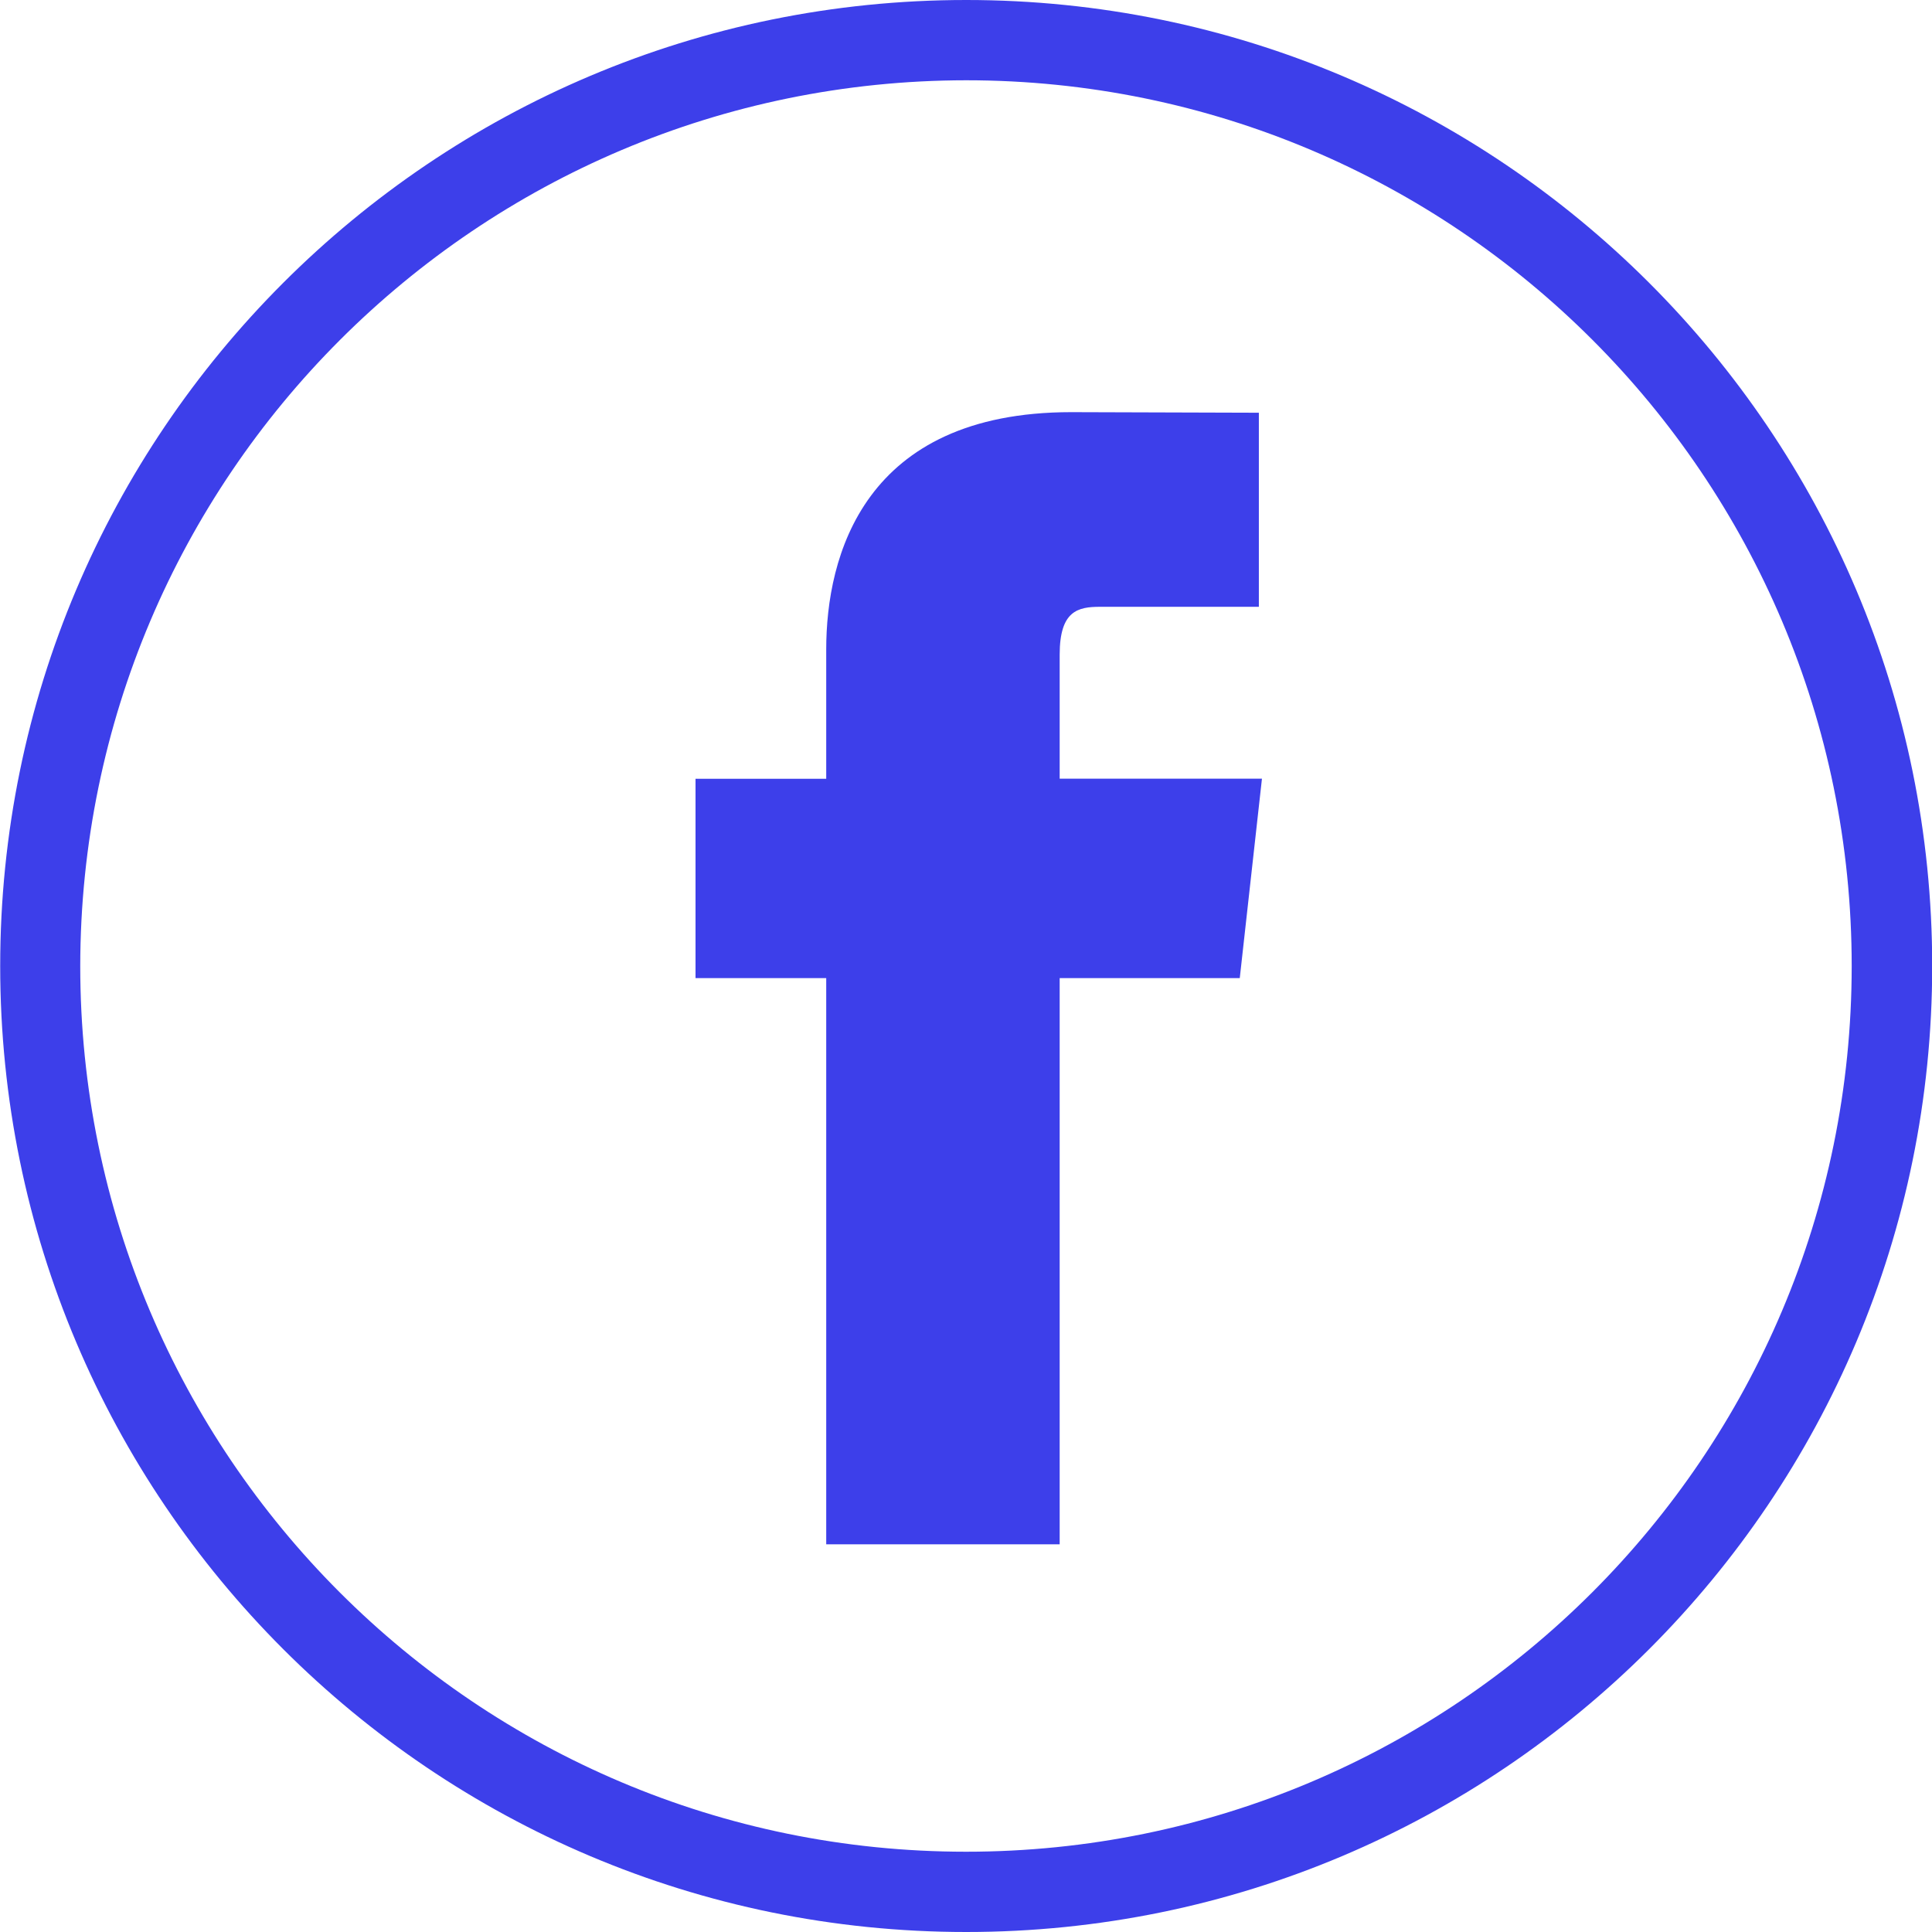
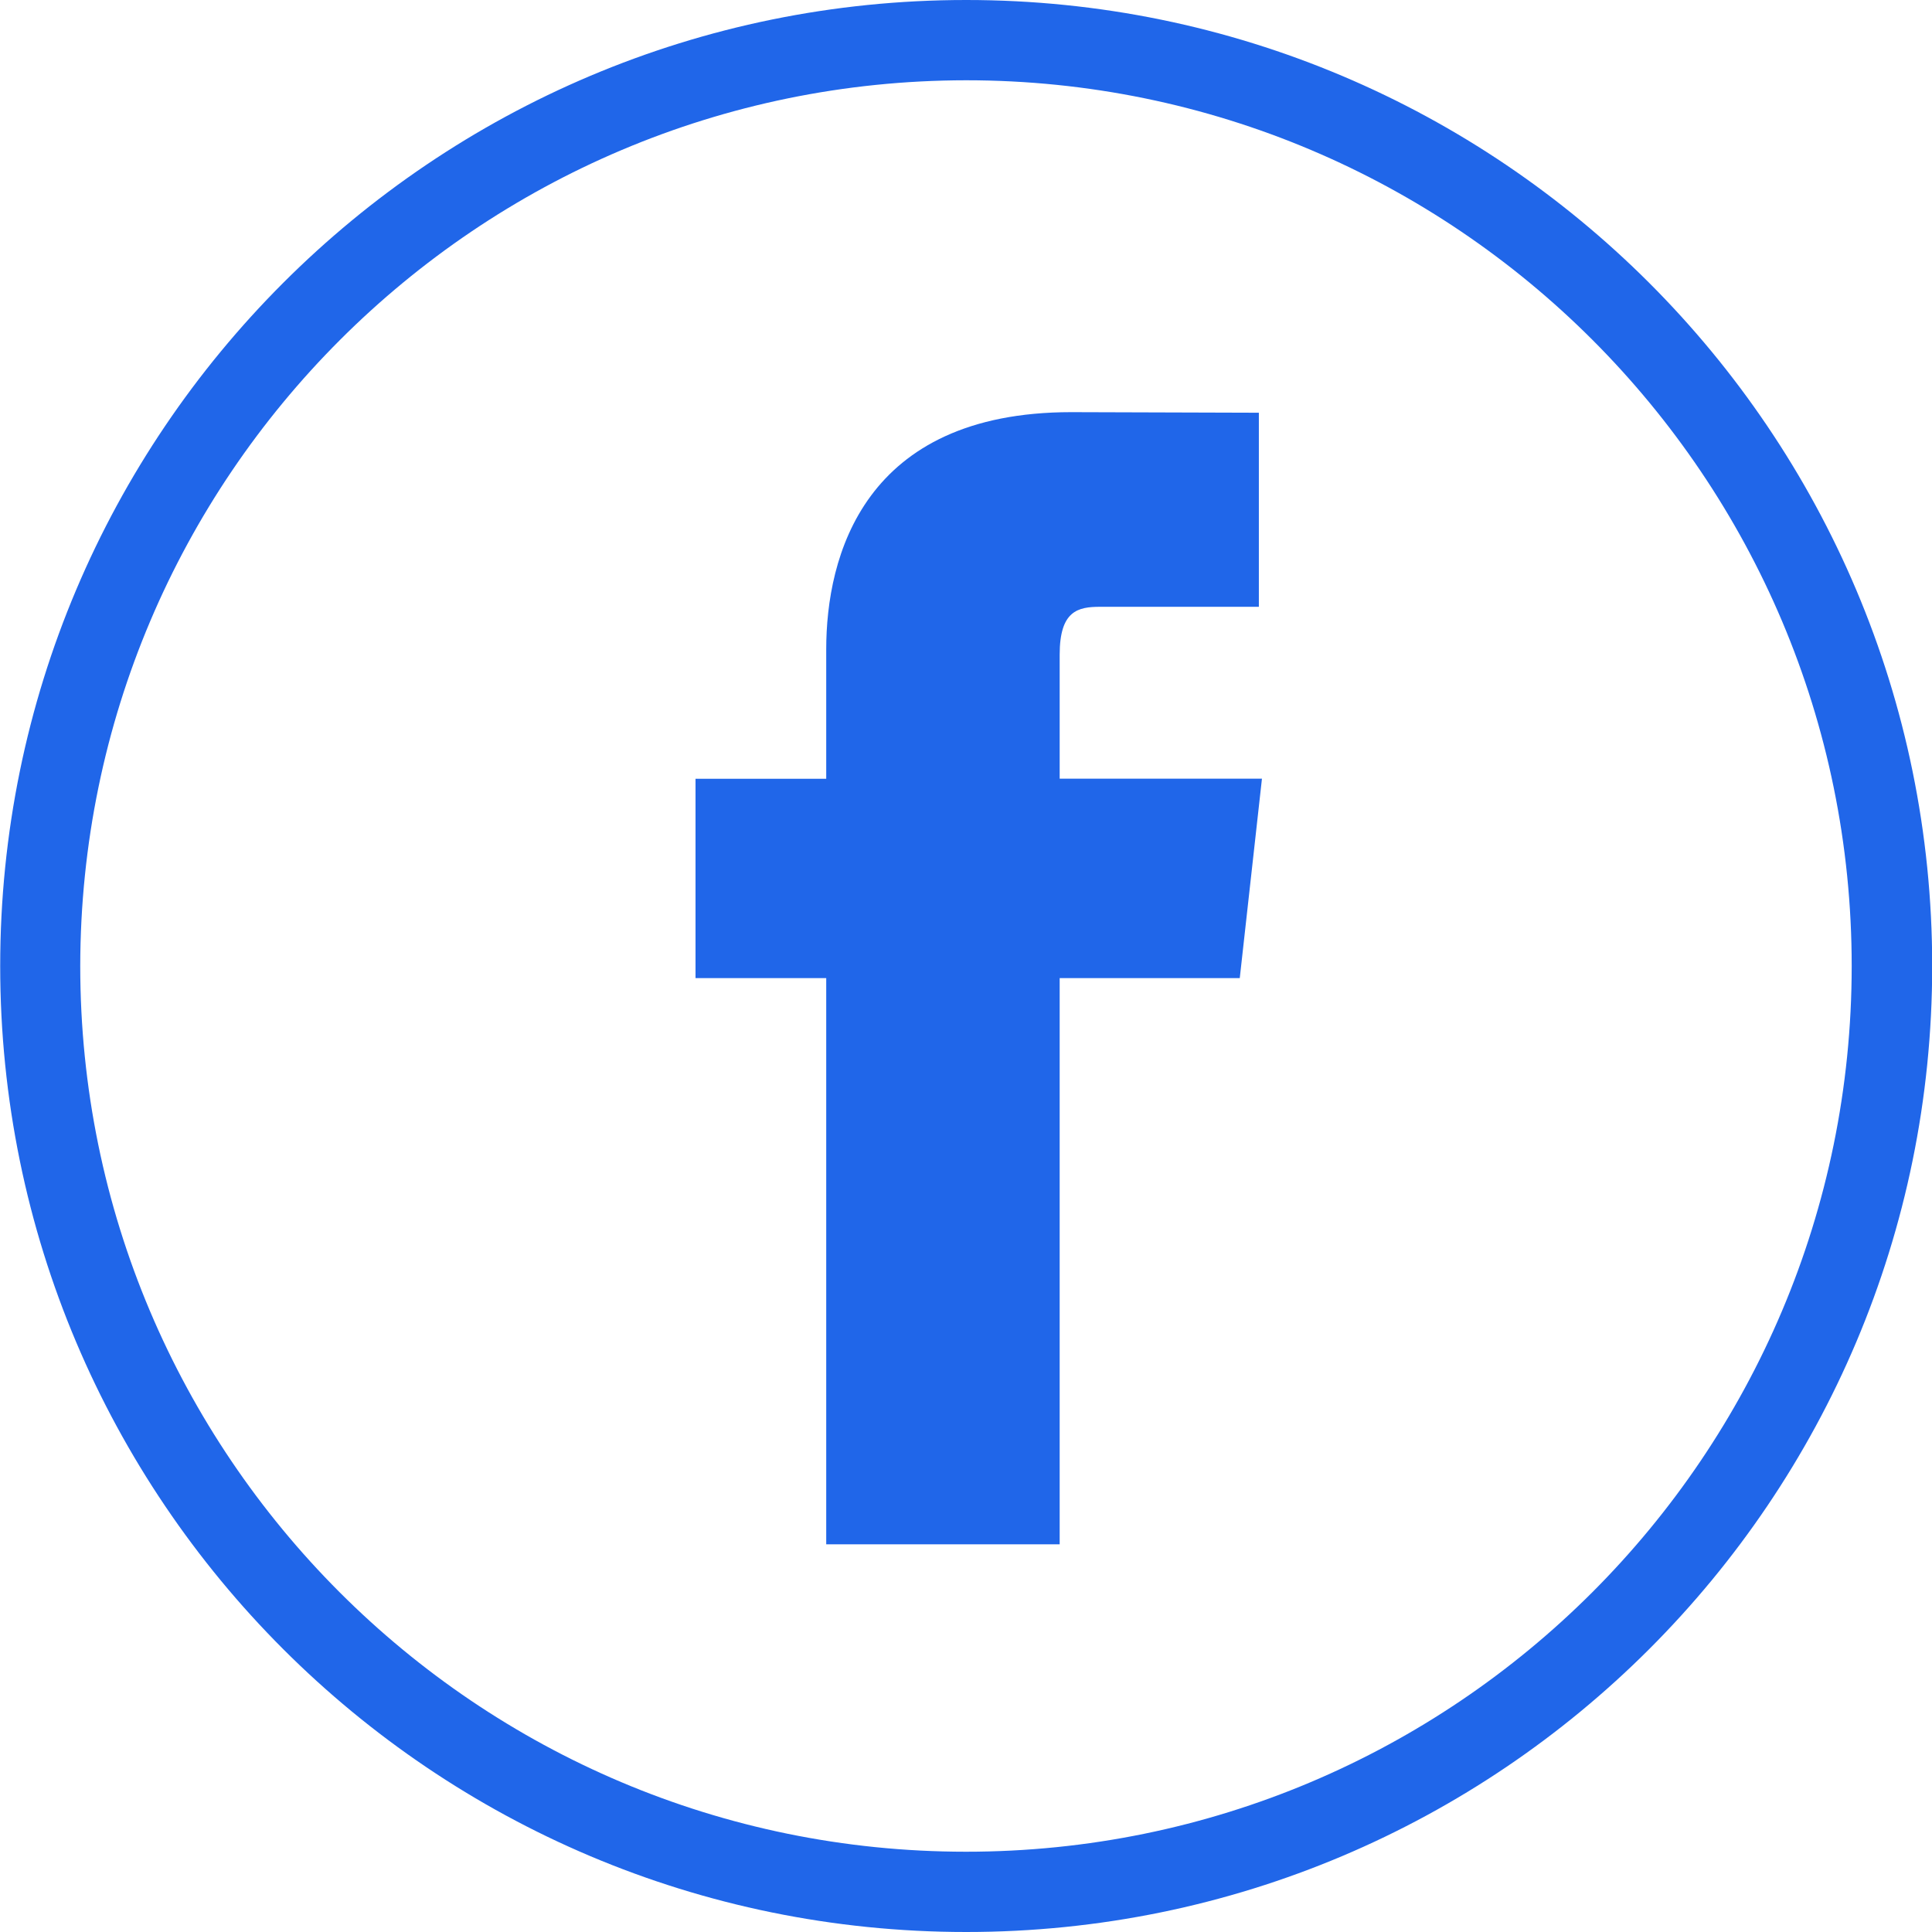
<svg xmlns="http://www.w3.org/2000/svg" width="60" height="60" viewBox="0 0 60 60">
  <g id="Group_1806" data-name="Group 1806" transform="translate(-3429 -4678)">
-     <path id="Path_6330" data-name="Path 6330" d="M456,49.994A27.507,27.507,0,1,1,428.486,77.5,27.538,27.538,0,0,1,456,49.994m0-2.493a30,30,0,1,0,30,30,30,30,0,0,0-30-30Z" transform="translate(3003.006 4630.499)" fill="#3d3fea" />
+     <path id="Path_6330" data-name="Path 6330" d="M456,49.994A27.507,27.507,0,1,1,428.486,77.5,27.538,27.538,0,0,1,456,49.994m0-2.493a30,30,0,1,0,30,30,30,30,0,0,0-30-30Z" transform="translate(3003.006 4630.499)" fill="#2066E9" />
    <g id="Group_1779" data-name="Group 1779" transform="translate(3450.6 4690.8)">
-       <path id="Path_6320" data-name="Path 6320" d="M466.719,85.684h7.25V68.1h5.593l.689-6.193h-6.282V58.056c0-1.367.569-1.487,1.254-1.487h4.932V50.542l-5.826-.018c-6.462,0-7.61,4.494-7.61,7.366v4.02H462.66V68.1h4.059Z" transform="translate(-462.66 -50.524)" fill="#3d3fea" />
+       <path id="Path_6320" data-name="Path 6320" d="M466.719,85.684h7.25V68.1h5.593l.689-6.193h-6.282V58.056c0-1.367.569-1.487,1.254-1.487h4.932V50.542l-5.826-.018c-6.462,0-7.61,4.494-7.61,7.366v4.02H462.66V68.1h4.059Z" transform="translate(-462.66 -50.524)" fill="#2066E9" />
    </g>
  </g>
</svg>
